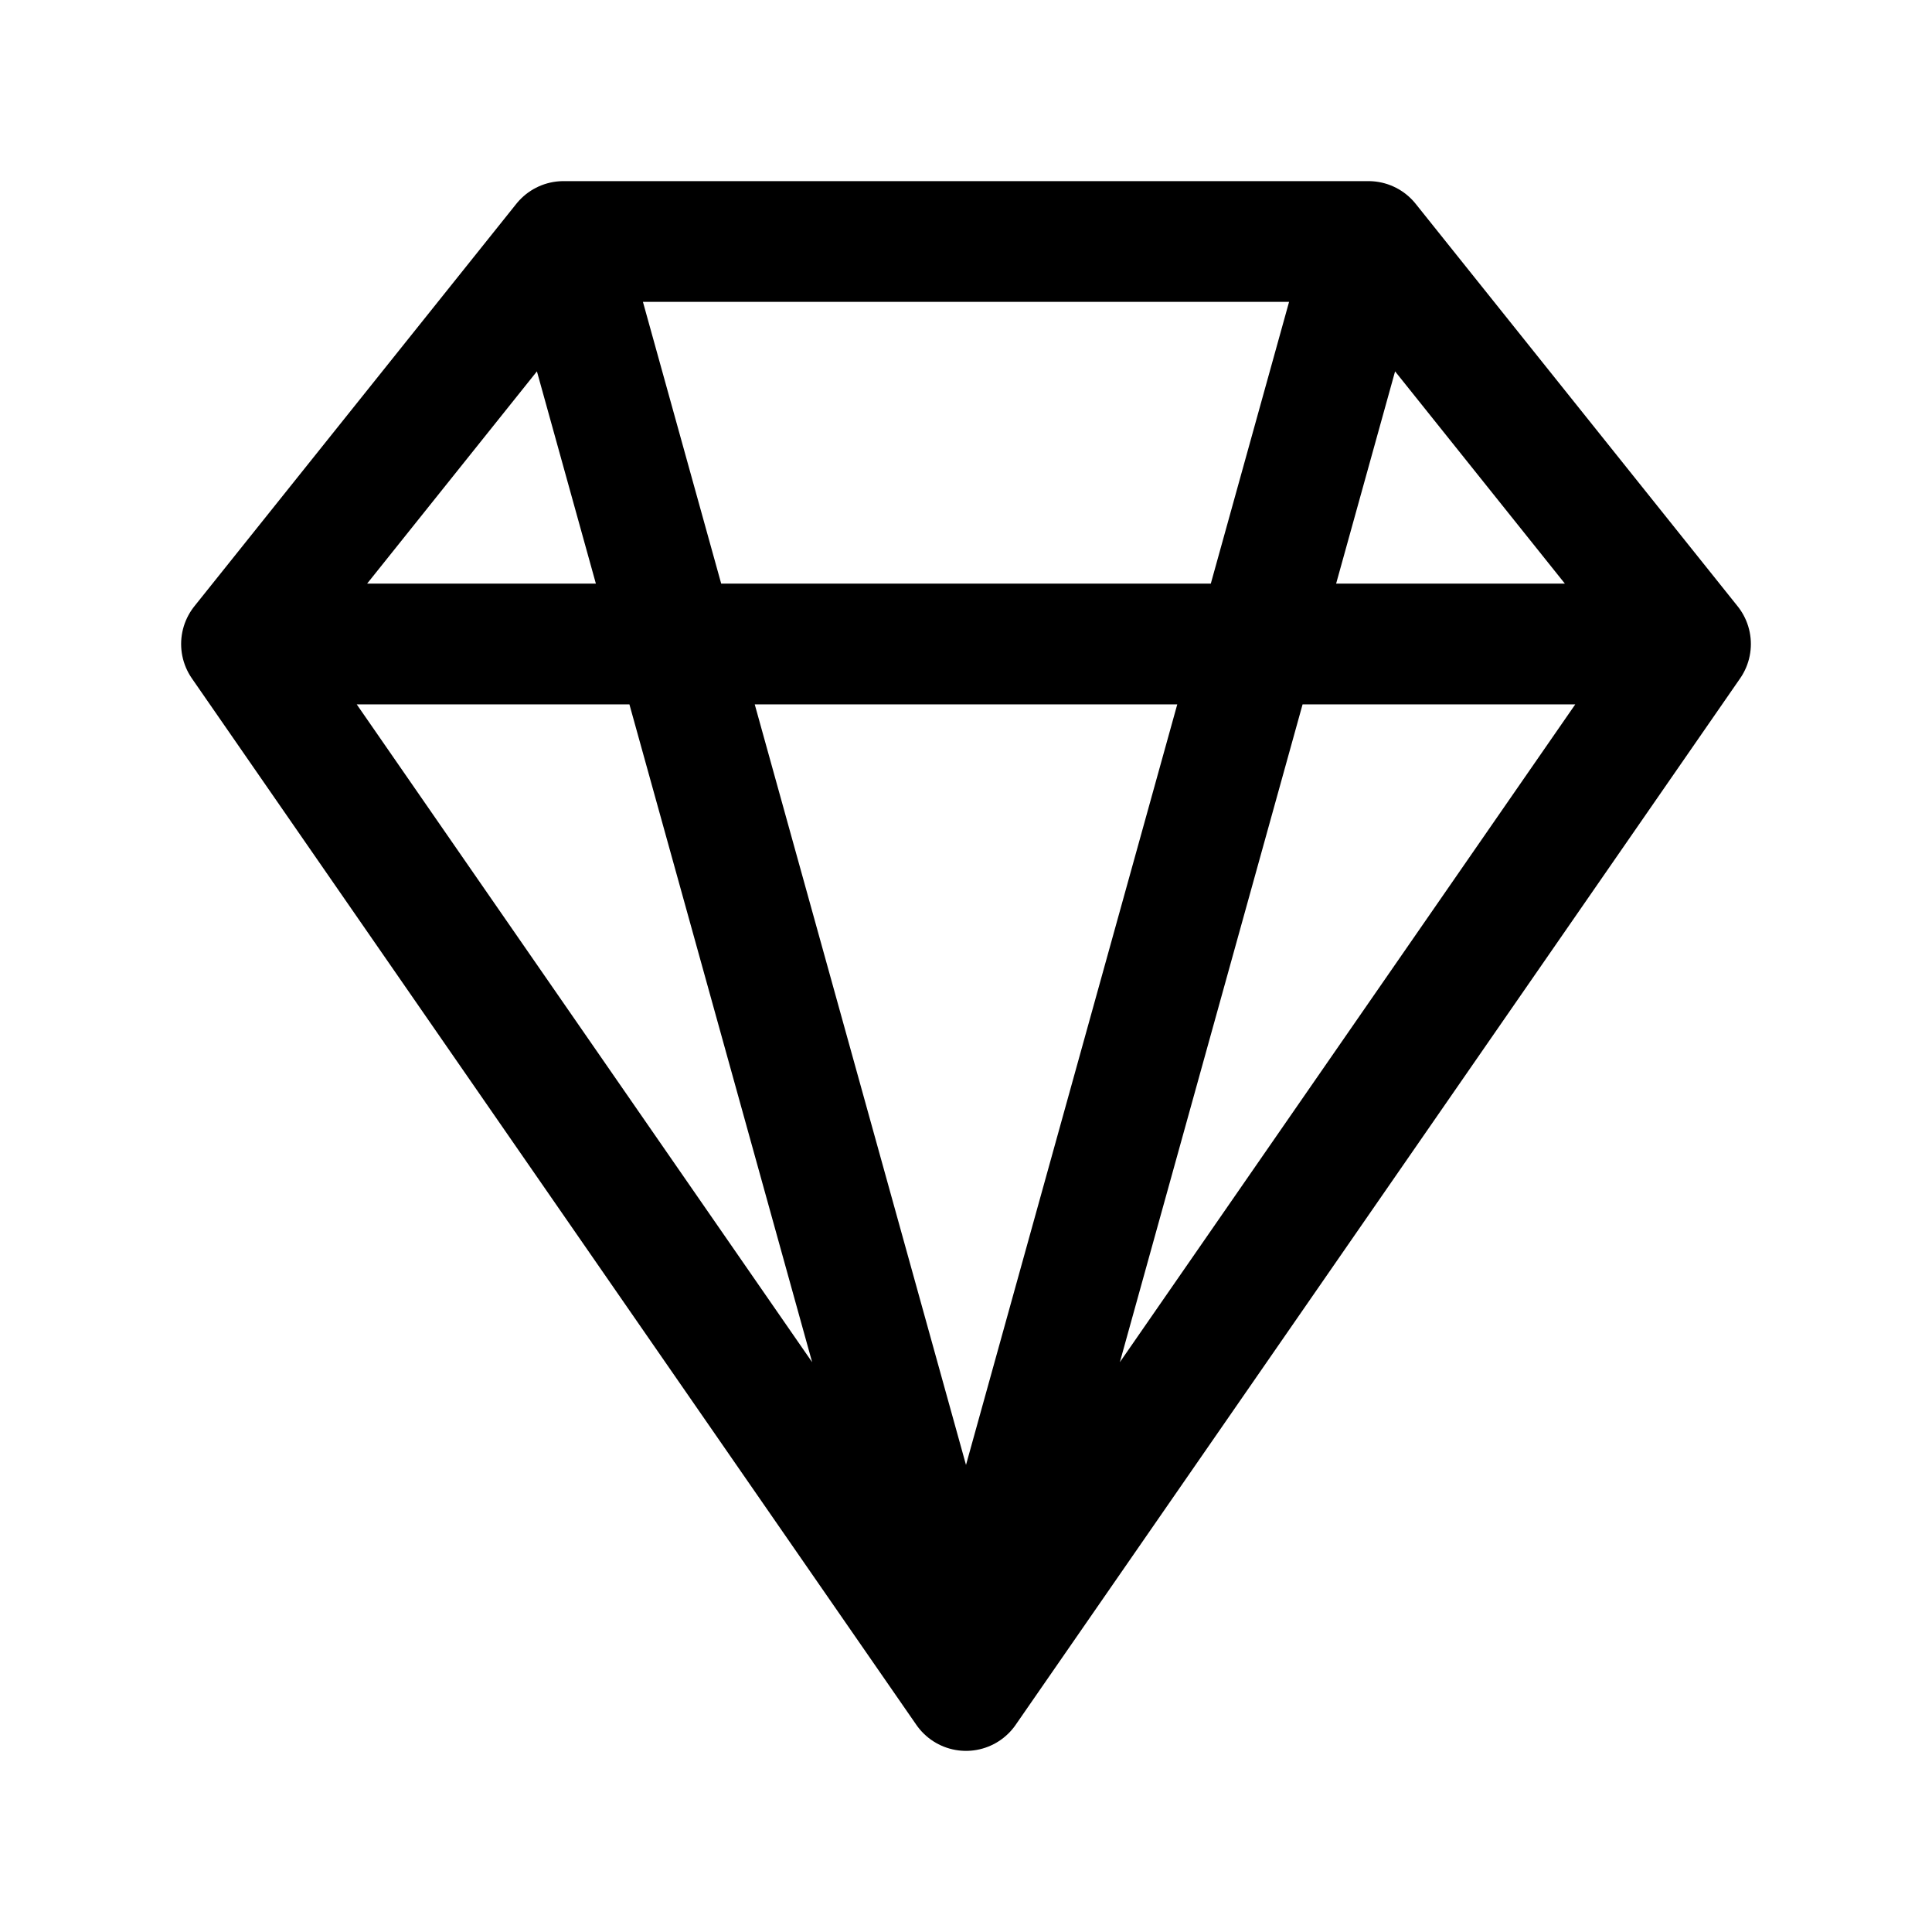
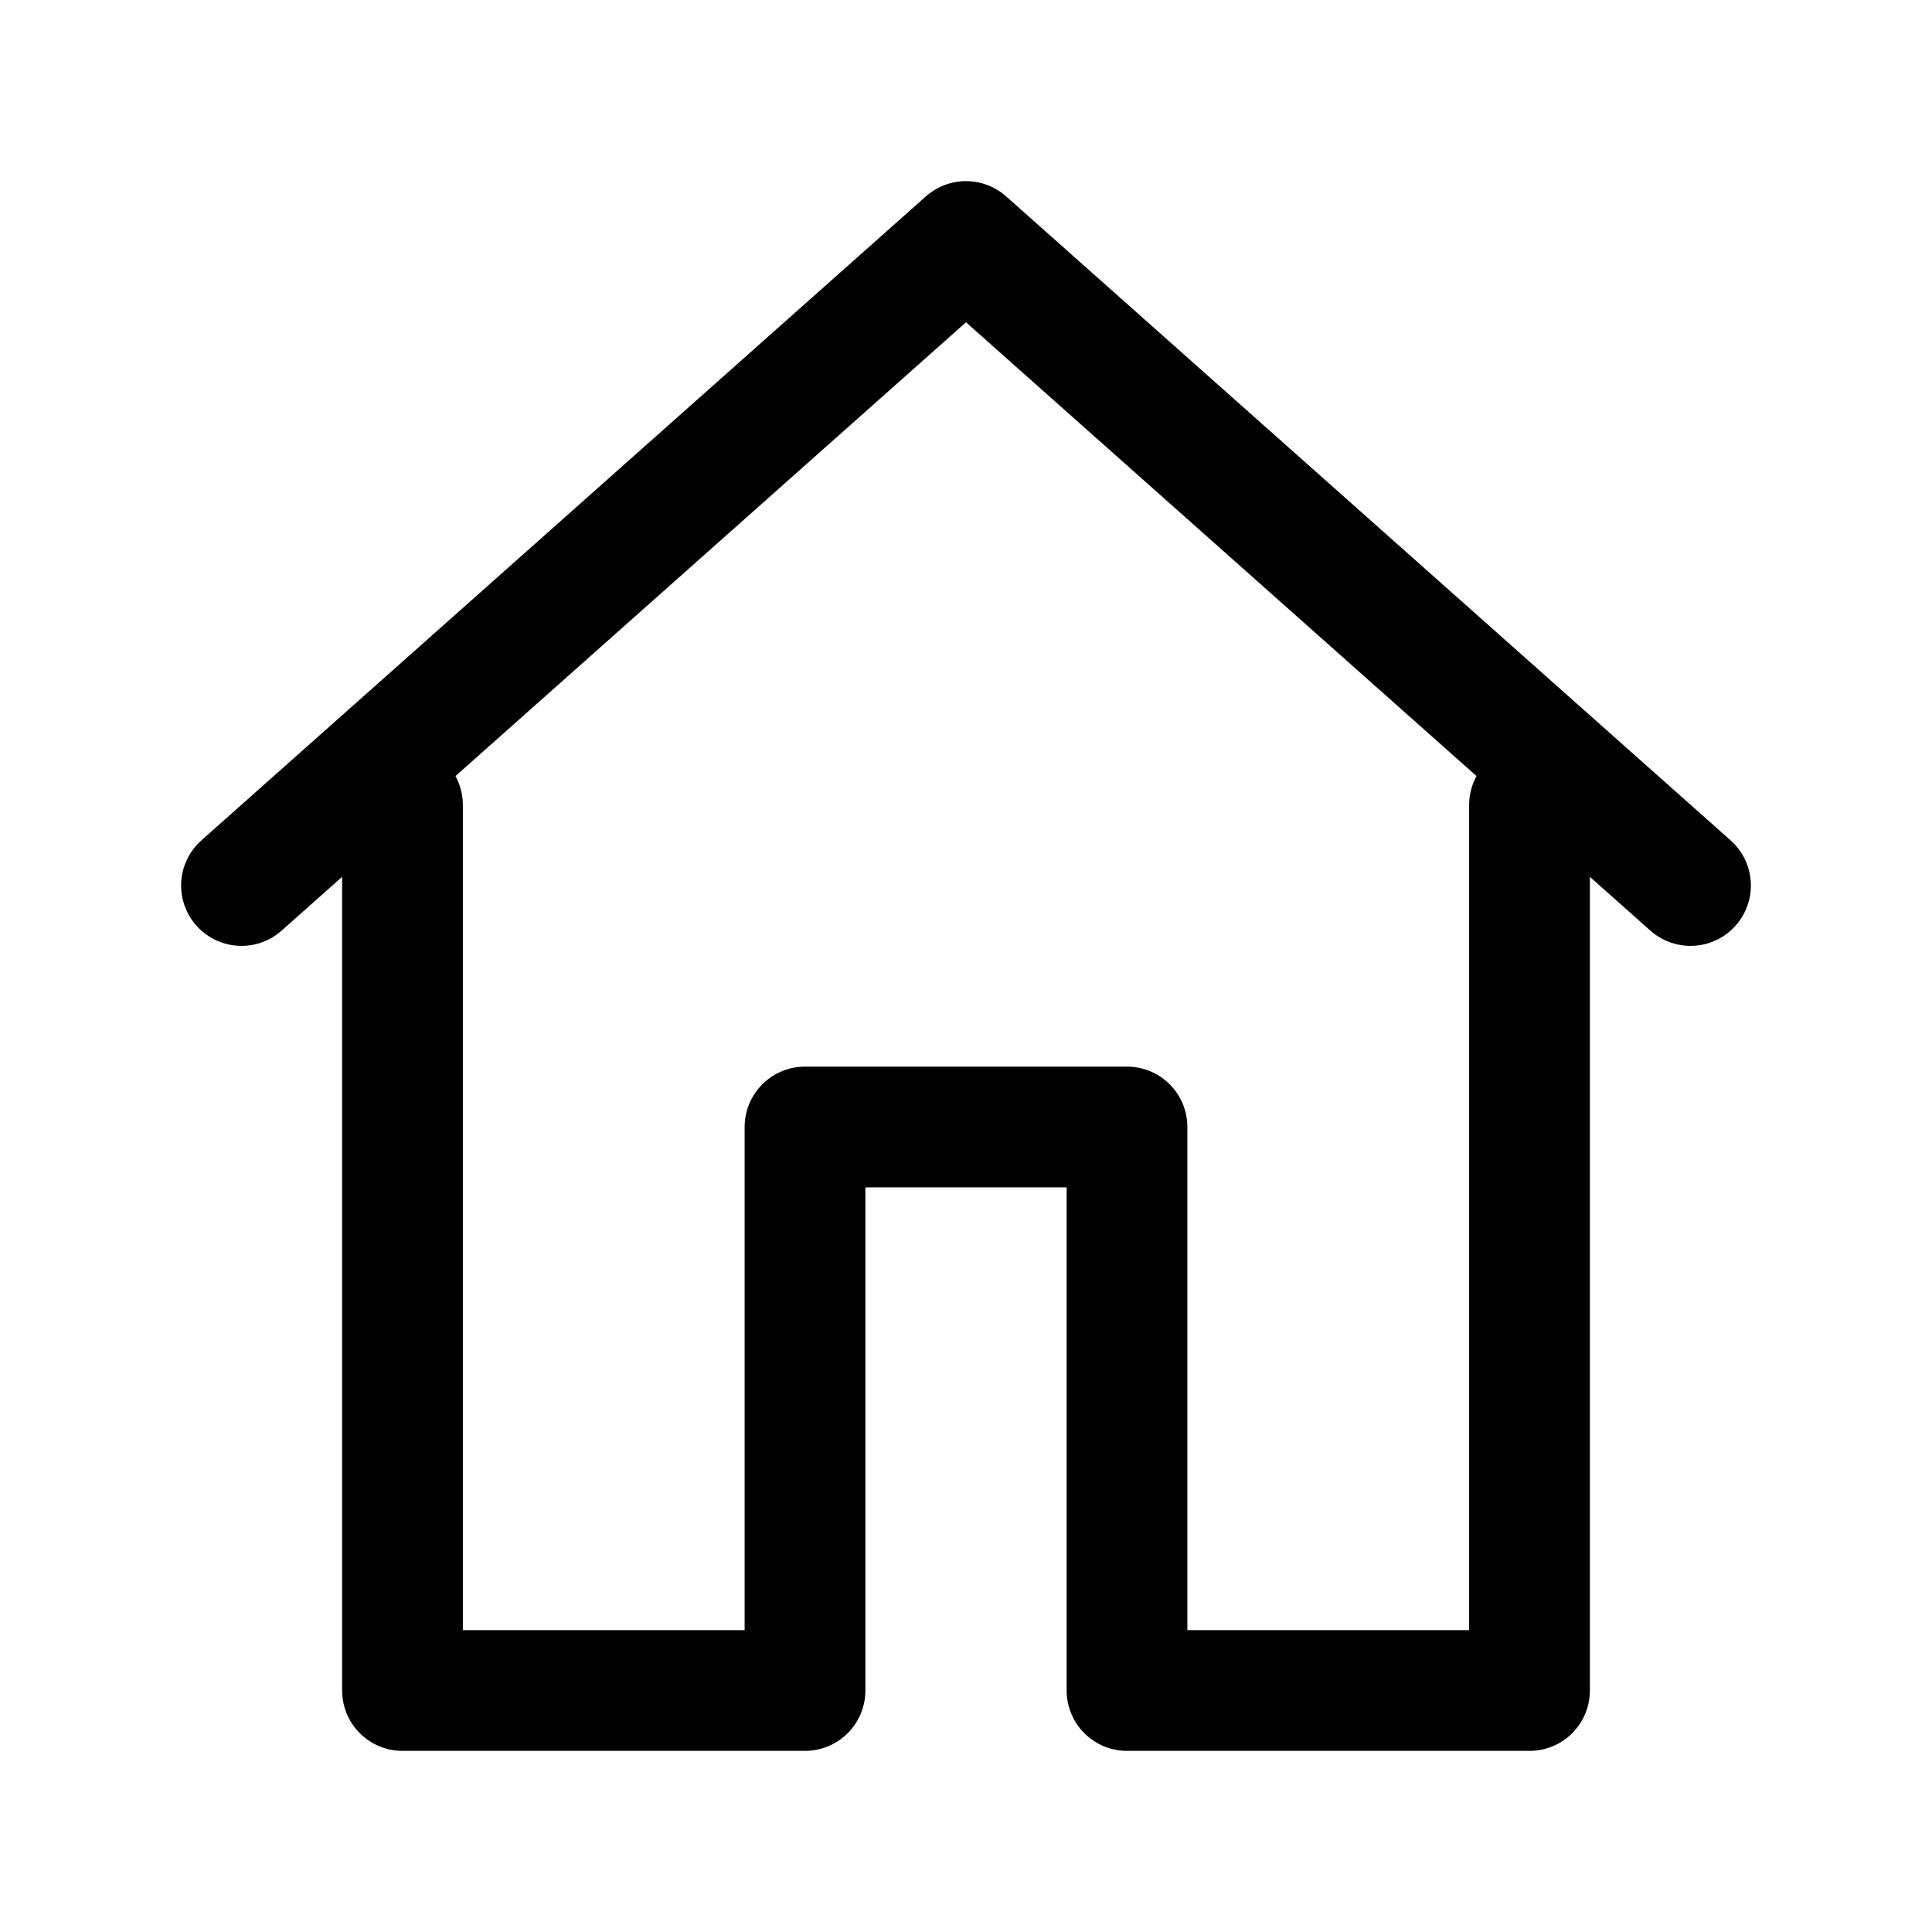
<svg xmlns="http://www.w3.org/2000/svg" viewBox="0 0 24 24">
  <g fill="none" stroke="currentColor" stroke-width="1.5" stroke-linecap="round" stroke-linejoin="round">
-     <path d="m3 8 4-5h10l4 5-9 13zM3 8h18M7 3l5 18 5-18" />
+     <path d="m3 11 9-8 9 8M5 10v11h5v-7h4v7h5V10" />
  </g>
</svg>
